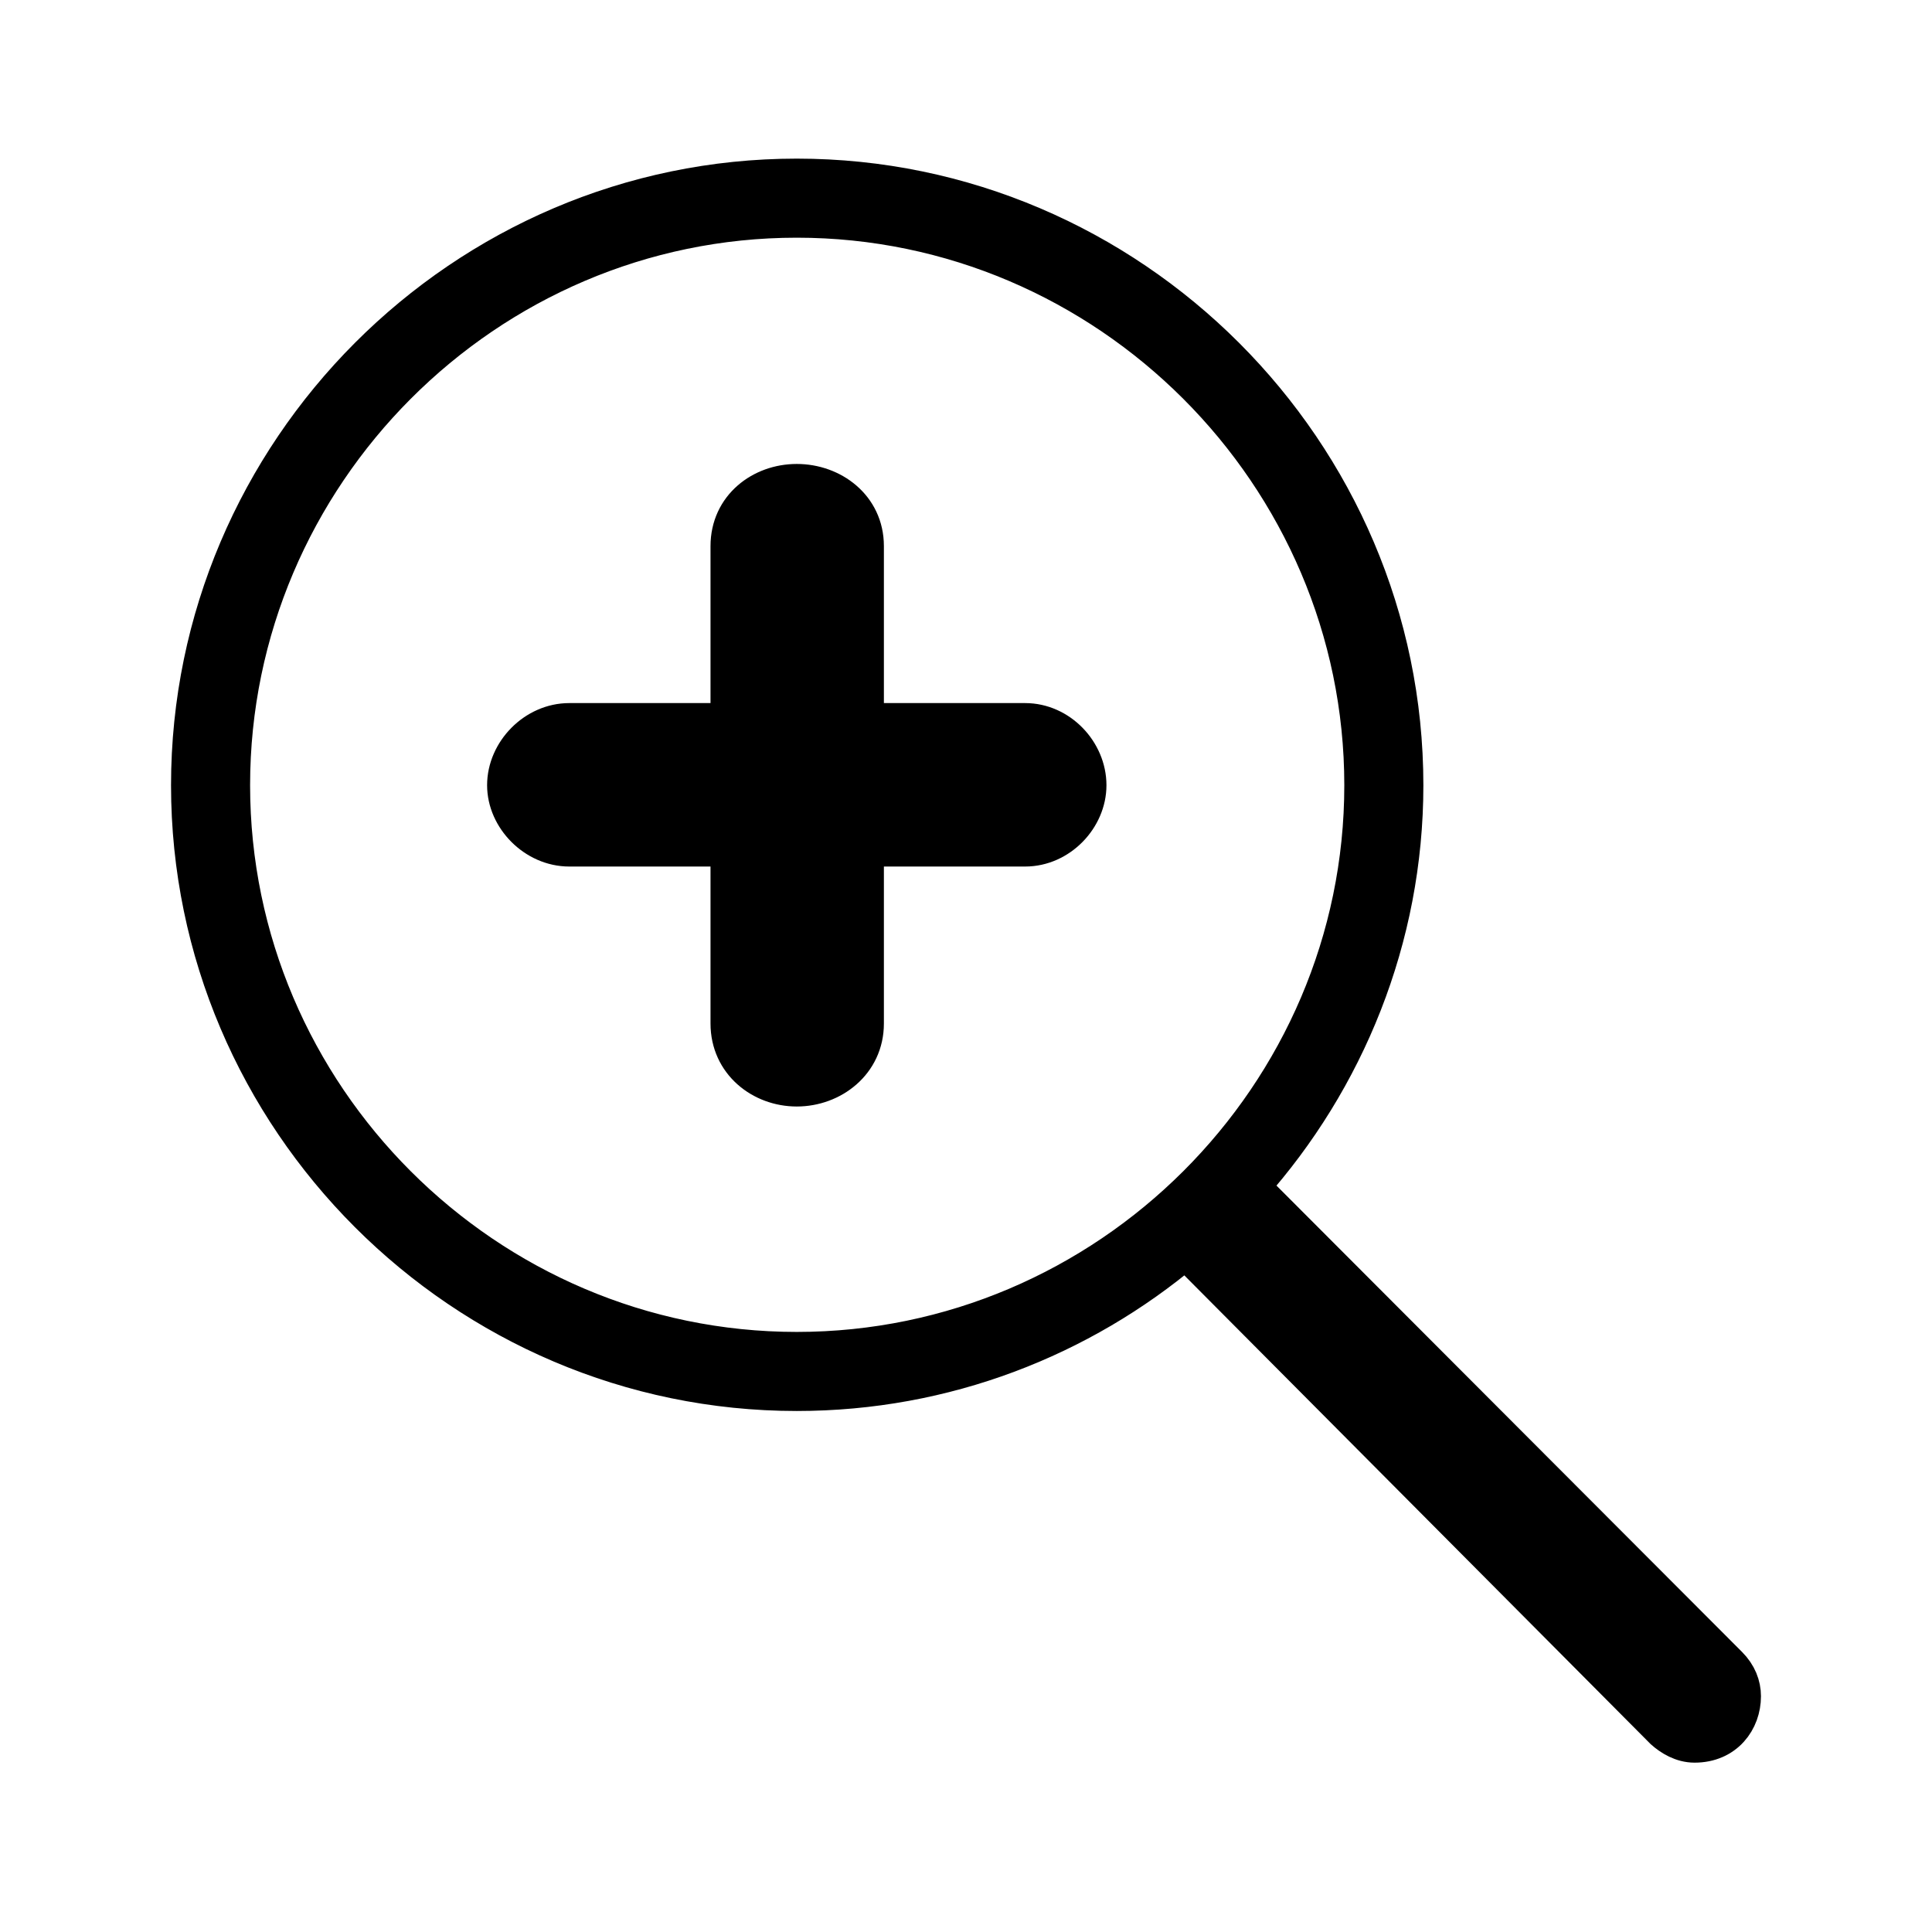
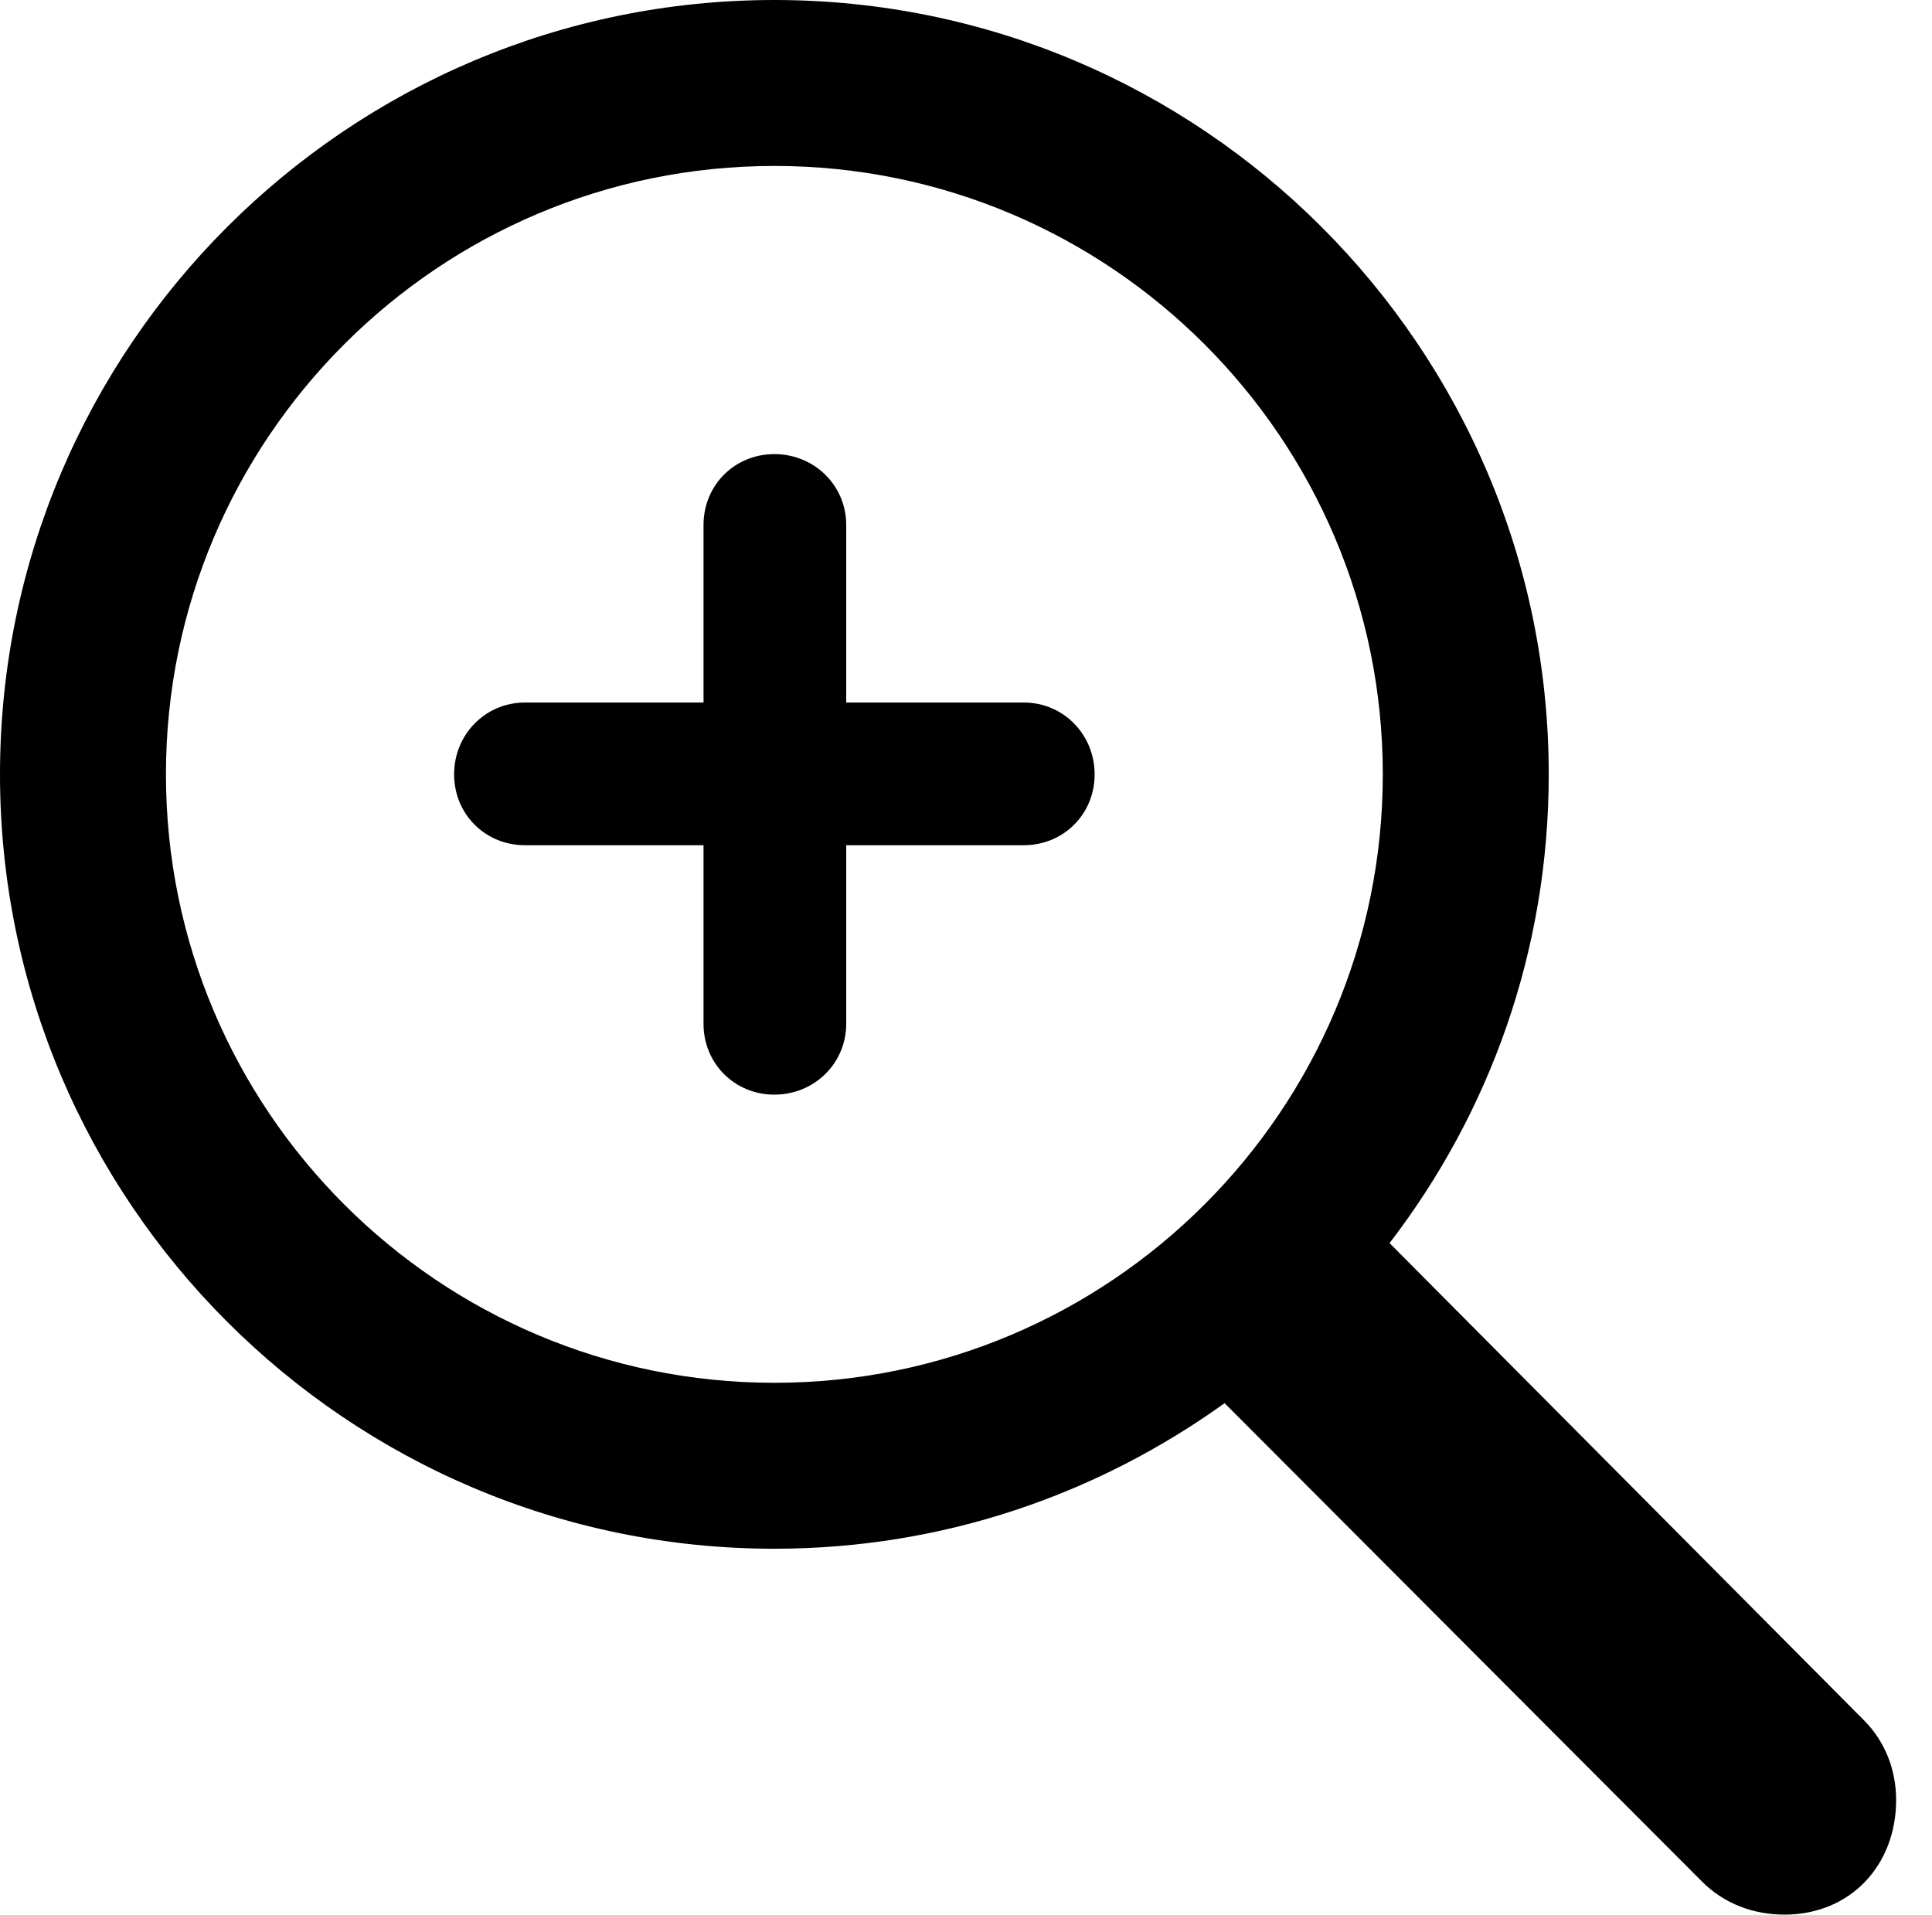
- <svg xmlns="http://www.w3.org/2000/svg" width="50.166px" height="49.887px" direction="ltr" version="1.1">
-   <g fill-rule="nonzero" transform="scale(1,-1) translate(0,-49.88672)">
-     <path fill="black" stroke="black" fill-opacity="1.0" stroke-width="1.0" d="     M 20.689,13.75     C 24.535,13.75 28.059,15.146 30.787,17.445     L 43.205,4.963     C 43.398,4.791 43.678,4.619 44.0,4.619     C 44.795,4.619 45.225,5.221 45.225,5.844     C 45.225,6.123 45.117,6.402 44.881,6.639     L 32.463,19.078     C 34.934,21.85 36.459,25.523 36.459,29.498     C 36.459,38.156 29.348,45.268 20.689,45.268     C 12.031,45.268 4.941,38.156 4.941,29.498     C 4.941,20.84 12.031,13.75 20.689,13.75     Z     M 20.689,14.803     C 12.611,14.803 5.994,21.42 5.994,29.498     C 5.994,37.576 12.611,44.215 20.689,44.215     C 28.768,44.215 35.406,37.576 35.406,29.498     C 35.406,21.42 28.768,14.803 20.689,14.803     Z     M 22.451,23.311     L 22.451,27.887     L 26.619,27.887     C 27.5,27.887 28.23,28.66 28.23,29.498     C 28.23,30.357 27.5,31.131 26.619,31.131     L 22.451,31.131     L 22.451,35.707     C 22.451,36.717 21.592,37.34 20.689,37.34     C 19.787,37.34 18.949,36.717 18.949,35.707     L 18.949,31.131     L 14.781,31.131     C 13.9,31.131 13.148,30.357 13.148,29.498     C 13.148,28.66 13.9,27.887 14.781,27.887     L 18.949,27.887     L 18.949,23.311     C 18.949,22.301 19.787,21.656 20.689,21.656     C 21.592,21.656 22.451,22.301 22.451,23.311     Z " />
+ <svg xmlns="http://www.w3.org/2000/svg" version="1.1" viewBox="0 0 19.443 19.268">
+   <g>
+     <rect height="19.268" opacity="0" width="19.443" x="0" y="0" />
+     <path d="M0 7.793C0 12.09 3.496 15.586 7.793 15.586C9.492 15.586 11.045 15.039 12.324 14.121L17.129 18.936C17.354 19.16 17.646 19.268 17.959 19.268C18.623 19.268 19.082 18.77 19.082 18.115C19.082 17.803 18.965 17.52 18.76 17.314L13.984 12.51C14.99 11.201 15.586 9.57 15.586 7.793C15.586 3.496 12.09 0 7.793 0C3.496 0 0 3.496 0 7.793ZM1.67 7.793C1.67 4.414 4.414 1.67 7.793 1.67C11.172 1.67 13.916 4.414 13.916 7.793C13.916 11.172 11.172 13.916 7.793 13.916C4.414 13.916 1.67 11.172 1.67 7.793Z" fill="black" />
+     <path d="M5.283 8.506L10.303 8.506C10.703 8.506 11.016 8.193 11.016 7.793C11.016 7.393 10.703 7.07 10.303 7.07L5.283 7.07C4.883 7.07 4.57 7.393 4.57 7.793C4.57 8.193 4.883 8.506 5.283 8.506ZM8.516 10.303L8.516 5.283C8.516 4.883 8.193 4.57 7.793 4.57C7.393 4.57 7.08 4.883 7.08 5.283L7.08 10.303C7.08 10.703 7.393 11.016 7.793 11.016C8.193 11.016 8.516 10.703 8.516 10.303Z" fill="black" />
  </g>
</svg>
